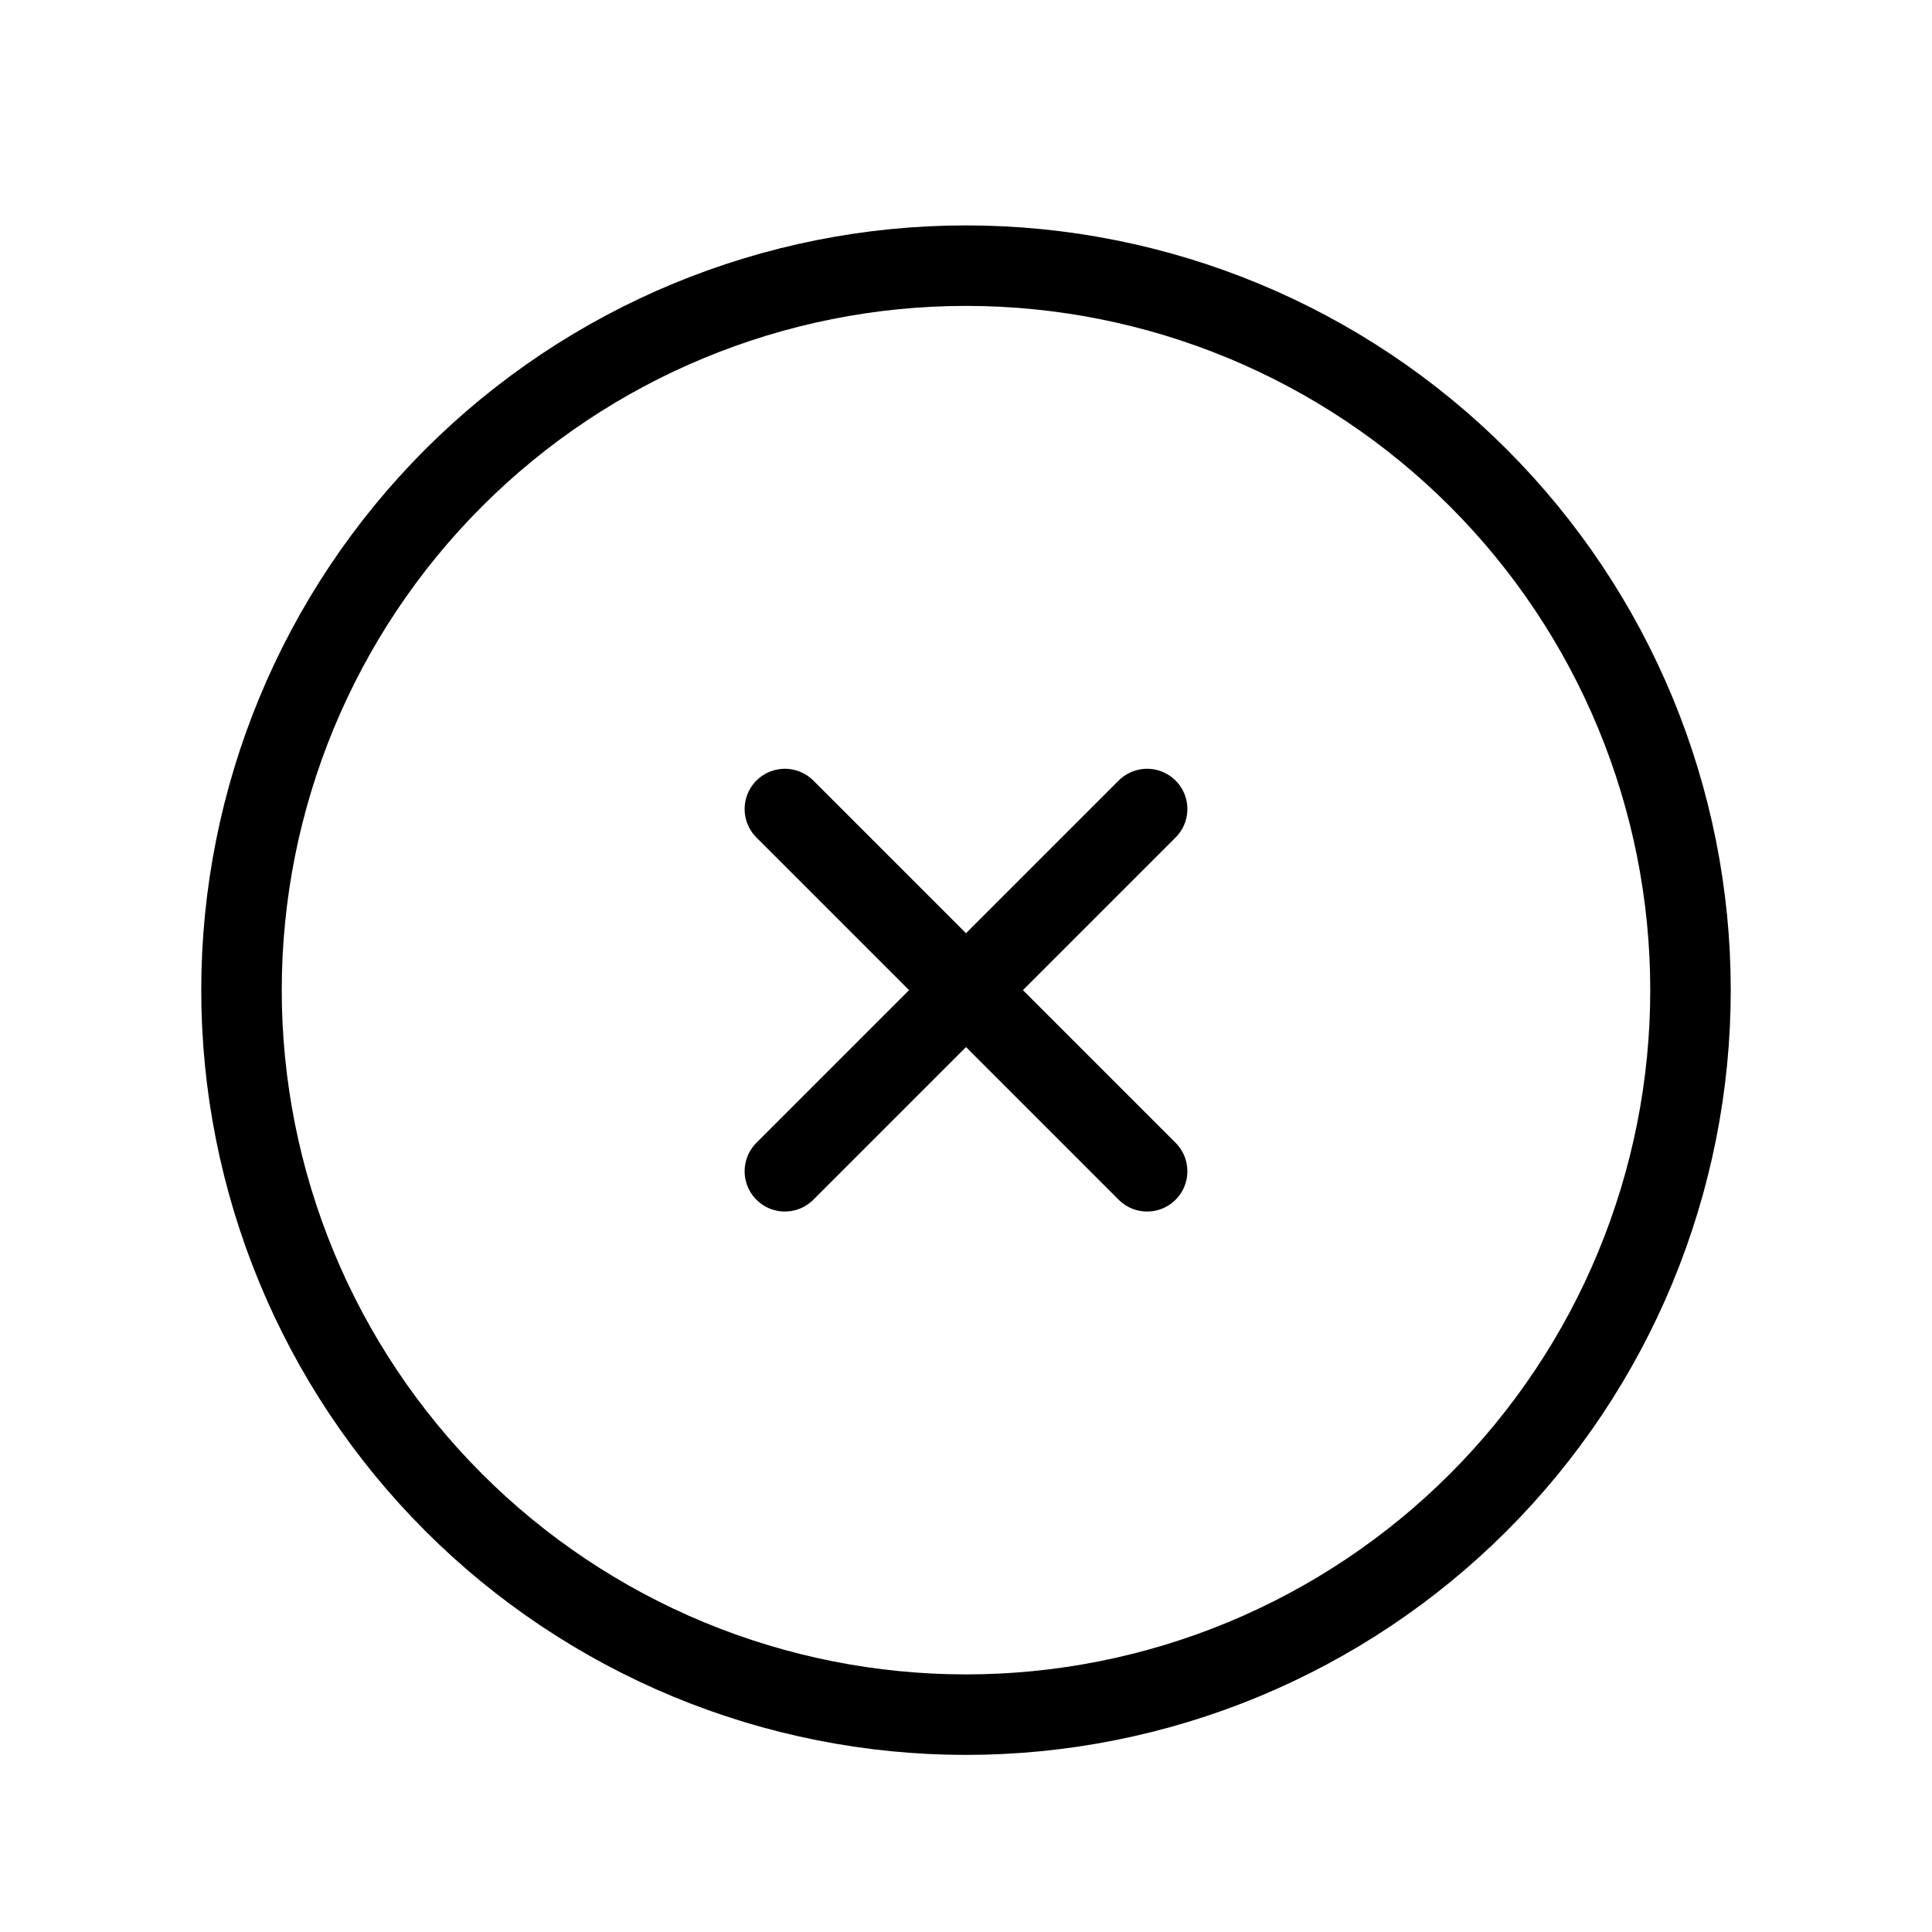
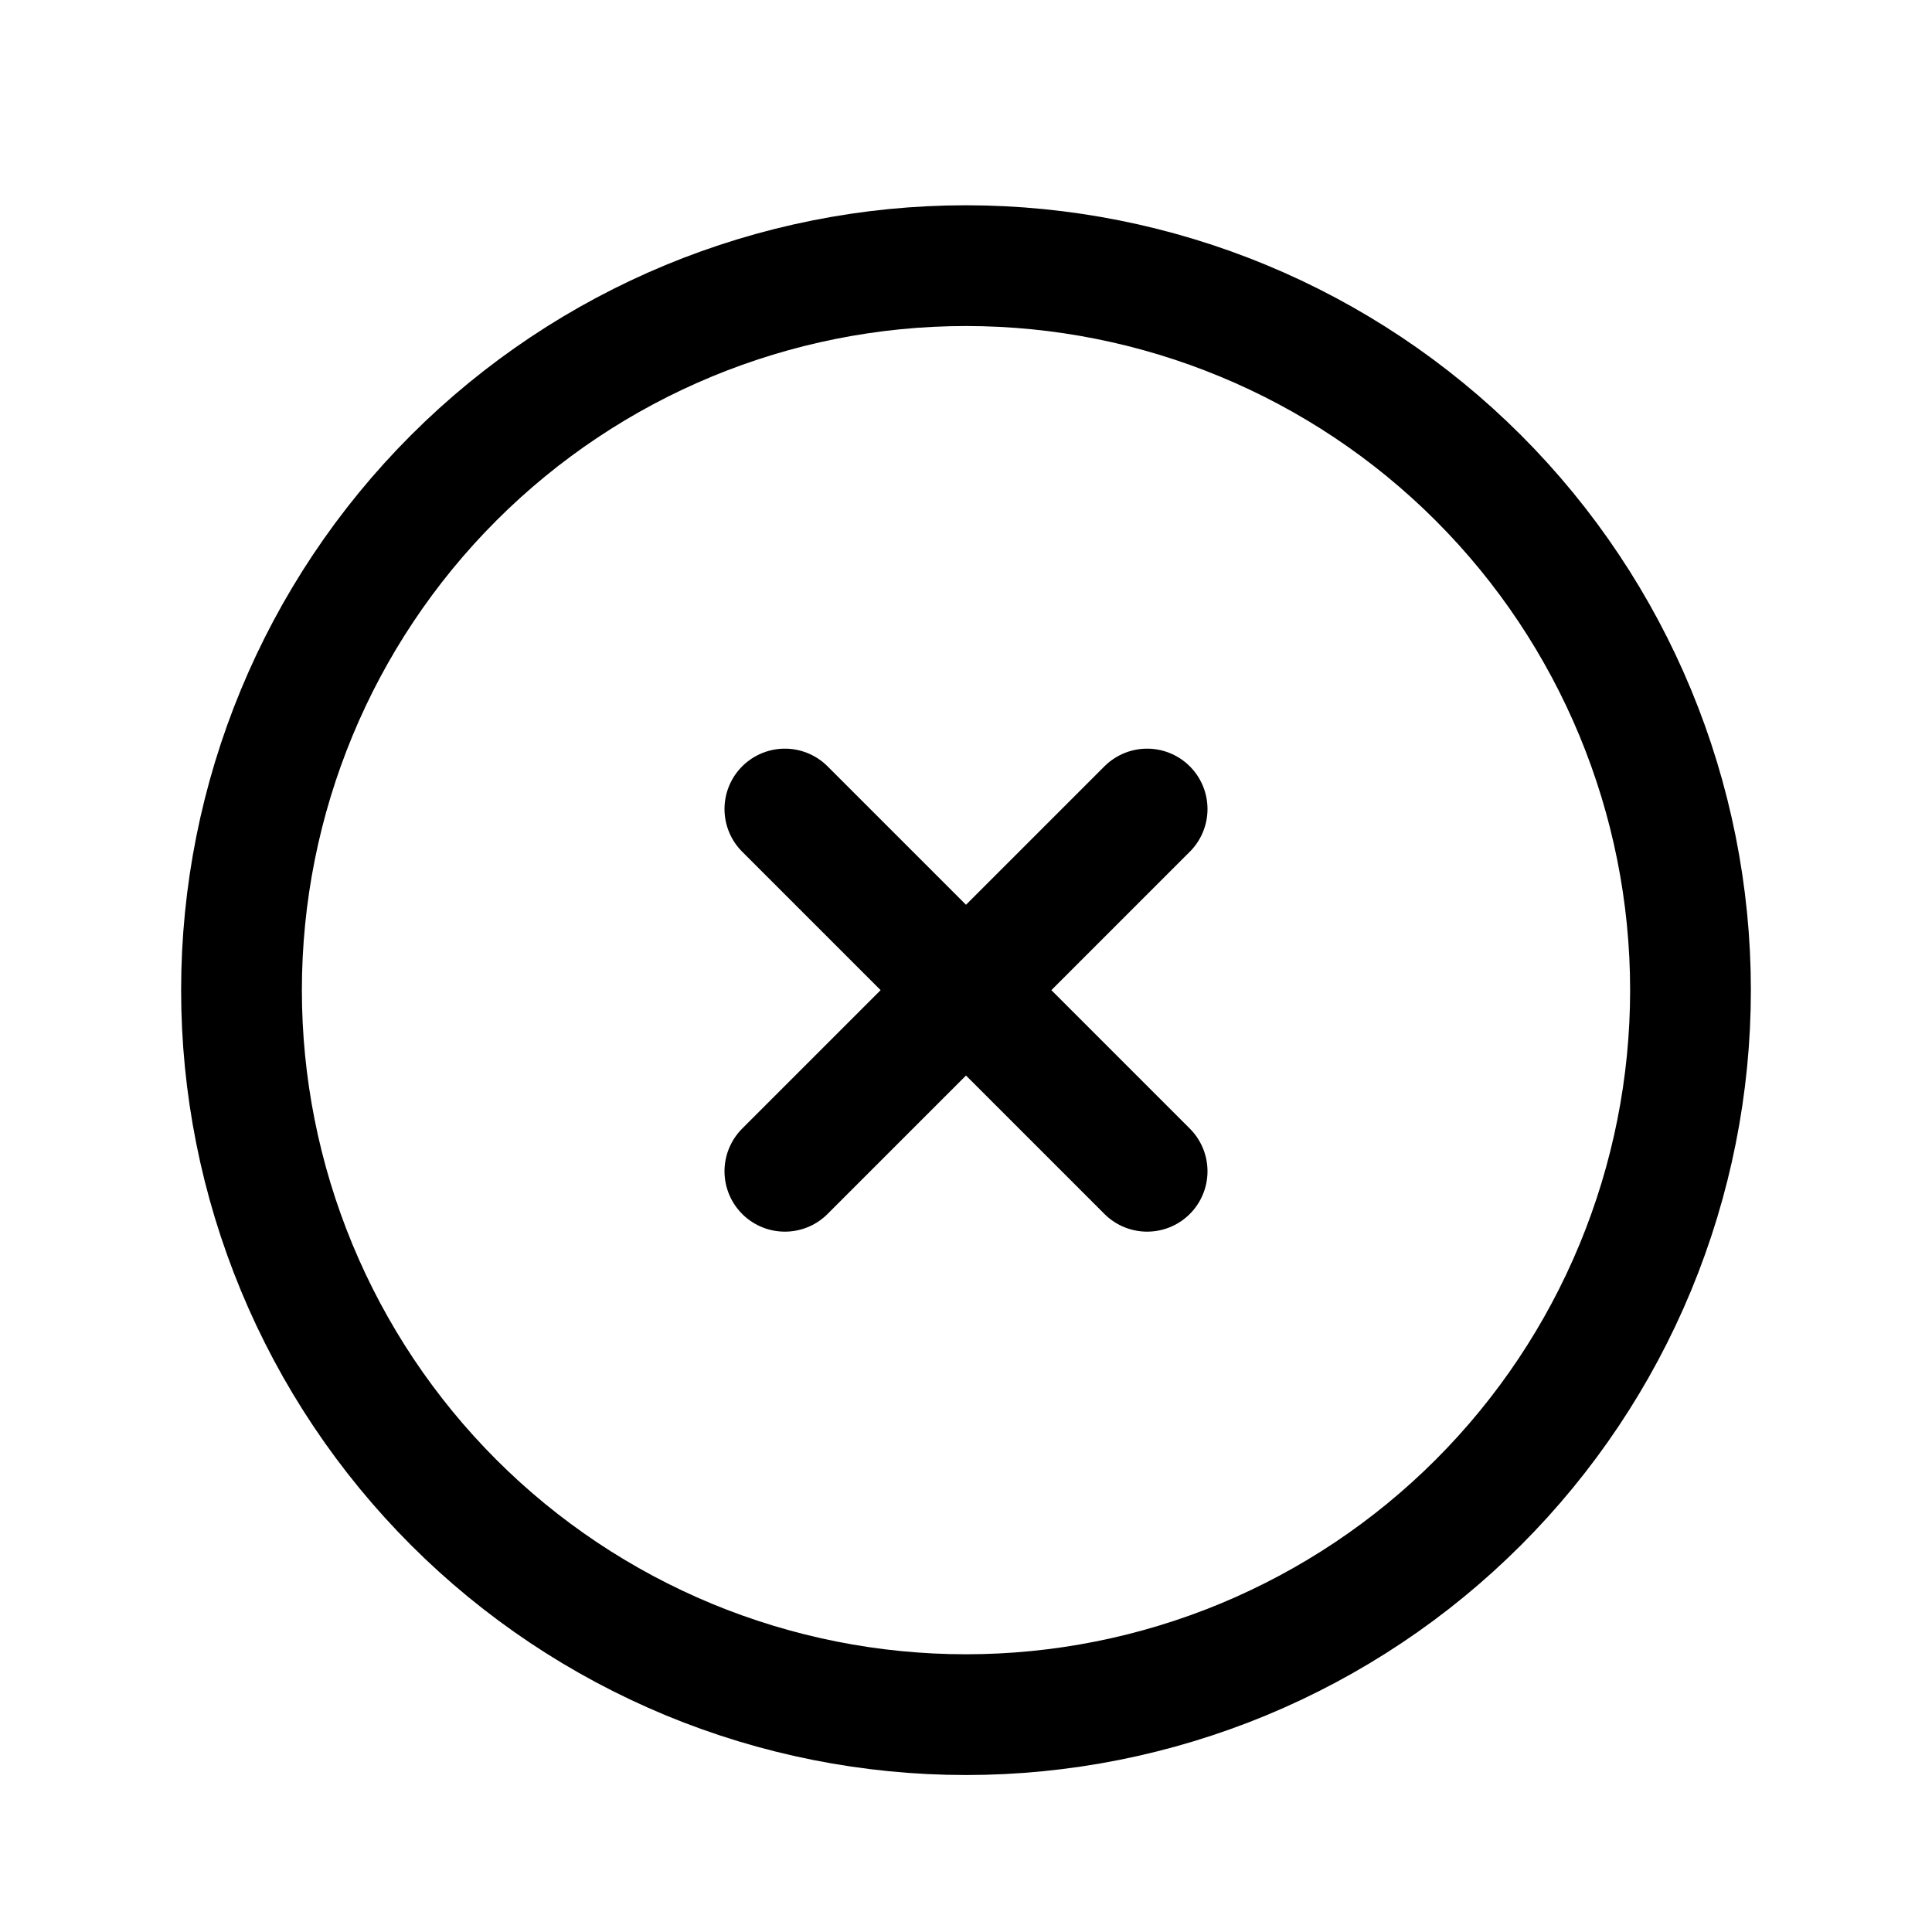
<svg xmlns="http://www.w3.org/2000/svg" width="24" height="24" viewBox="0 0 24 24" fill="none">
-   <path d="M9.75 10.05L14.25 14.55M14.25 10.05L9.75 14.55M21 12.3C21 13.482 20.767 14.652 20.315 15.744C19.863 16.836 19.2 17.828 18.364 18.664C17.528 19.5 16.536 20.162 15.444 20.615C14.352 21.067 13.182 21.3 12 21.3C10.818 21.3 9.648 21.067 8.556 20.615C7.464 20.162 6.472 19.5 5.636 18.664C4.8 17.828 4.137 16.836 3.685 15.744C3.233 14.652 3 13.482 3 12.3C3 9.913 3.948 7.624 5.636 5.936C7.324 4.248 9.613 3.3 12 3.3C14.387 3.3 16.676 4.248 18.364 5.936C20.052 7.624 21 9.913 21 12.3Z" stroke="black" stroke-linecap="round" stroke-linejoin="round" />
+   <path d="M9.75 10.05L14.25 14.55M14.25 10.05L9.75 14.55M21 12.3C21 13.482 20.767 14.652 20.315 15.744C19.863 16.836 19.2 17.828 18.364 18.664C17.528 19.5 16.536 20.162 15.444 20.615C14.352 21.067 13.182 21.3 12 21.3C10.818 21.3 9.648 21.067 8.556 20.615C7.464 20.162 6.472 19.5 5.636 18.664C4.8 17.828 4.137 16.836 3.685 15.744C3.233 14.652 3 13.482 3 12.3C3 9.913 3.948 7.624 5.636 5.936C7.324 4.248 9.613 3.3 12 3.3C14.387 3.3 16.676 4.248 18.364 5.936C20.052 7.624 21 9.913 21 12.3Z" stroke="black" stroke-width="1.5" stroke-linecap="round" stroke-linejoin="round" />
</svg>
